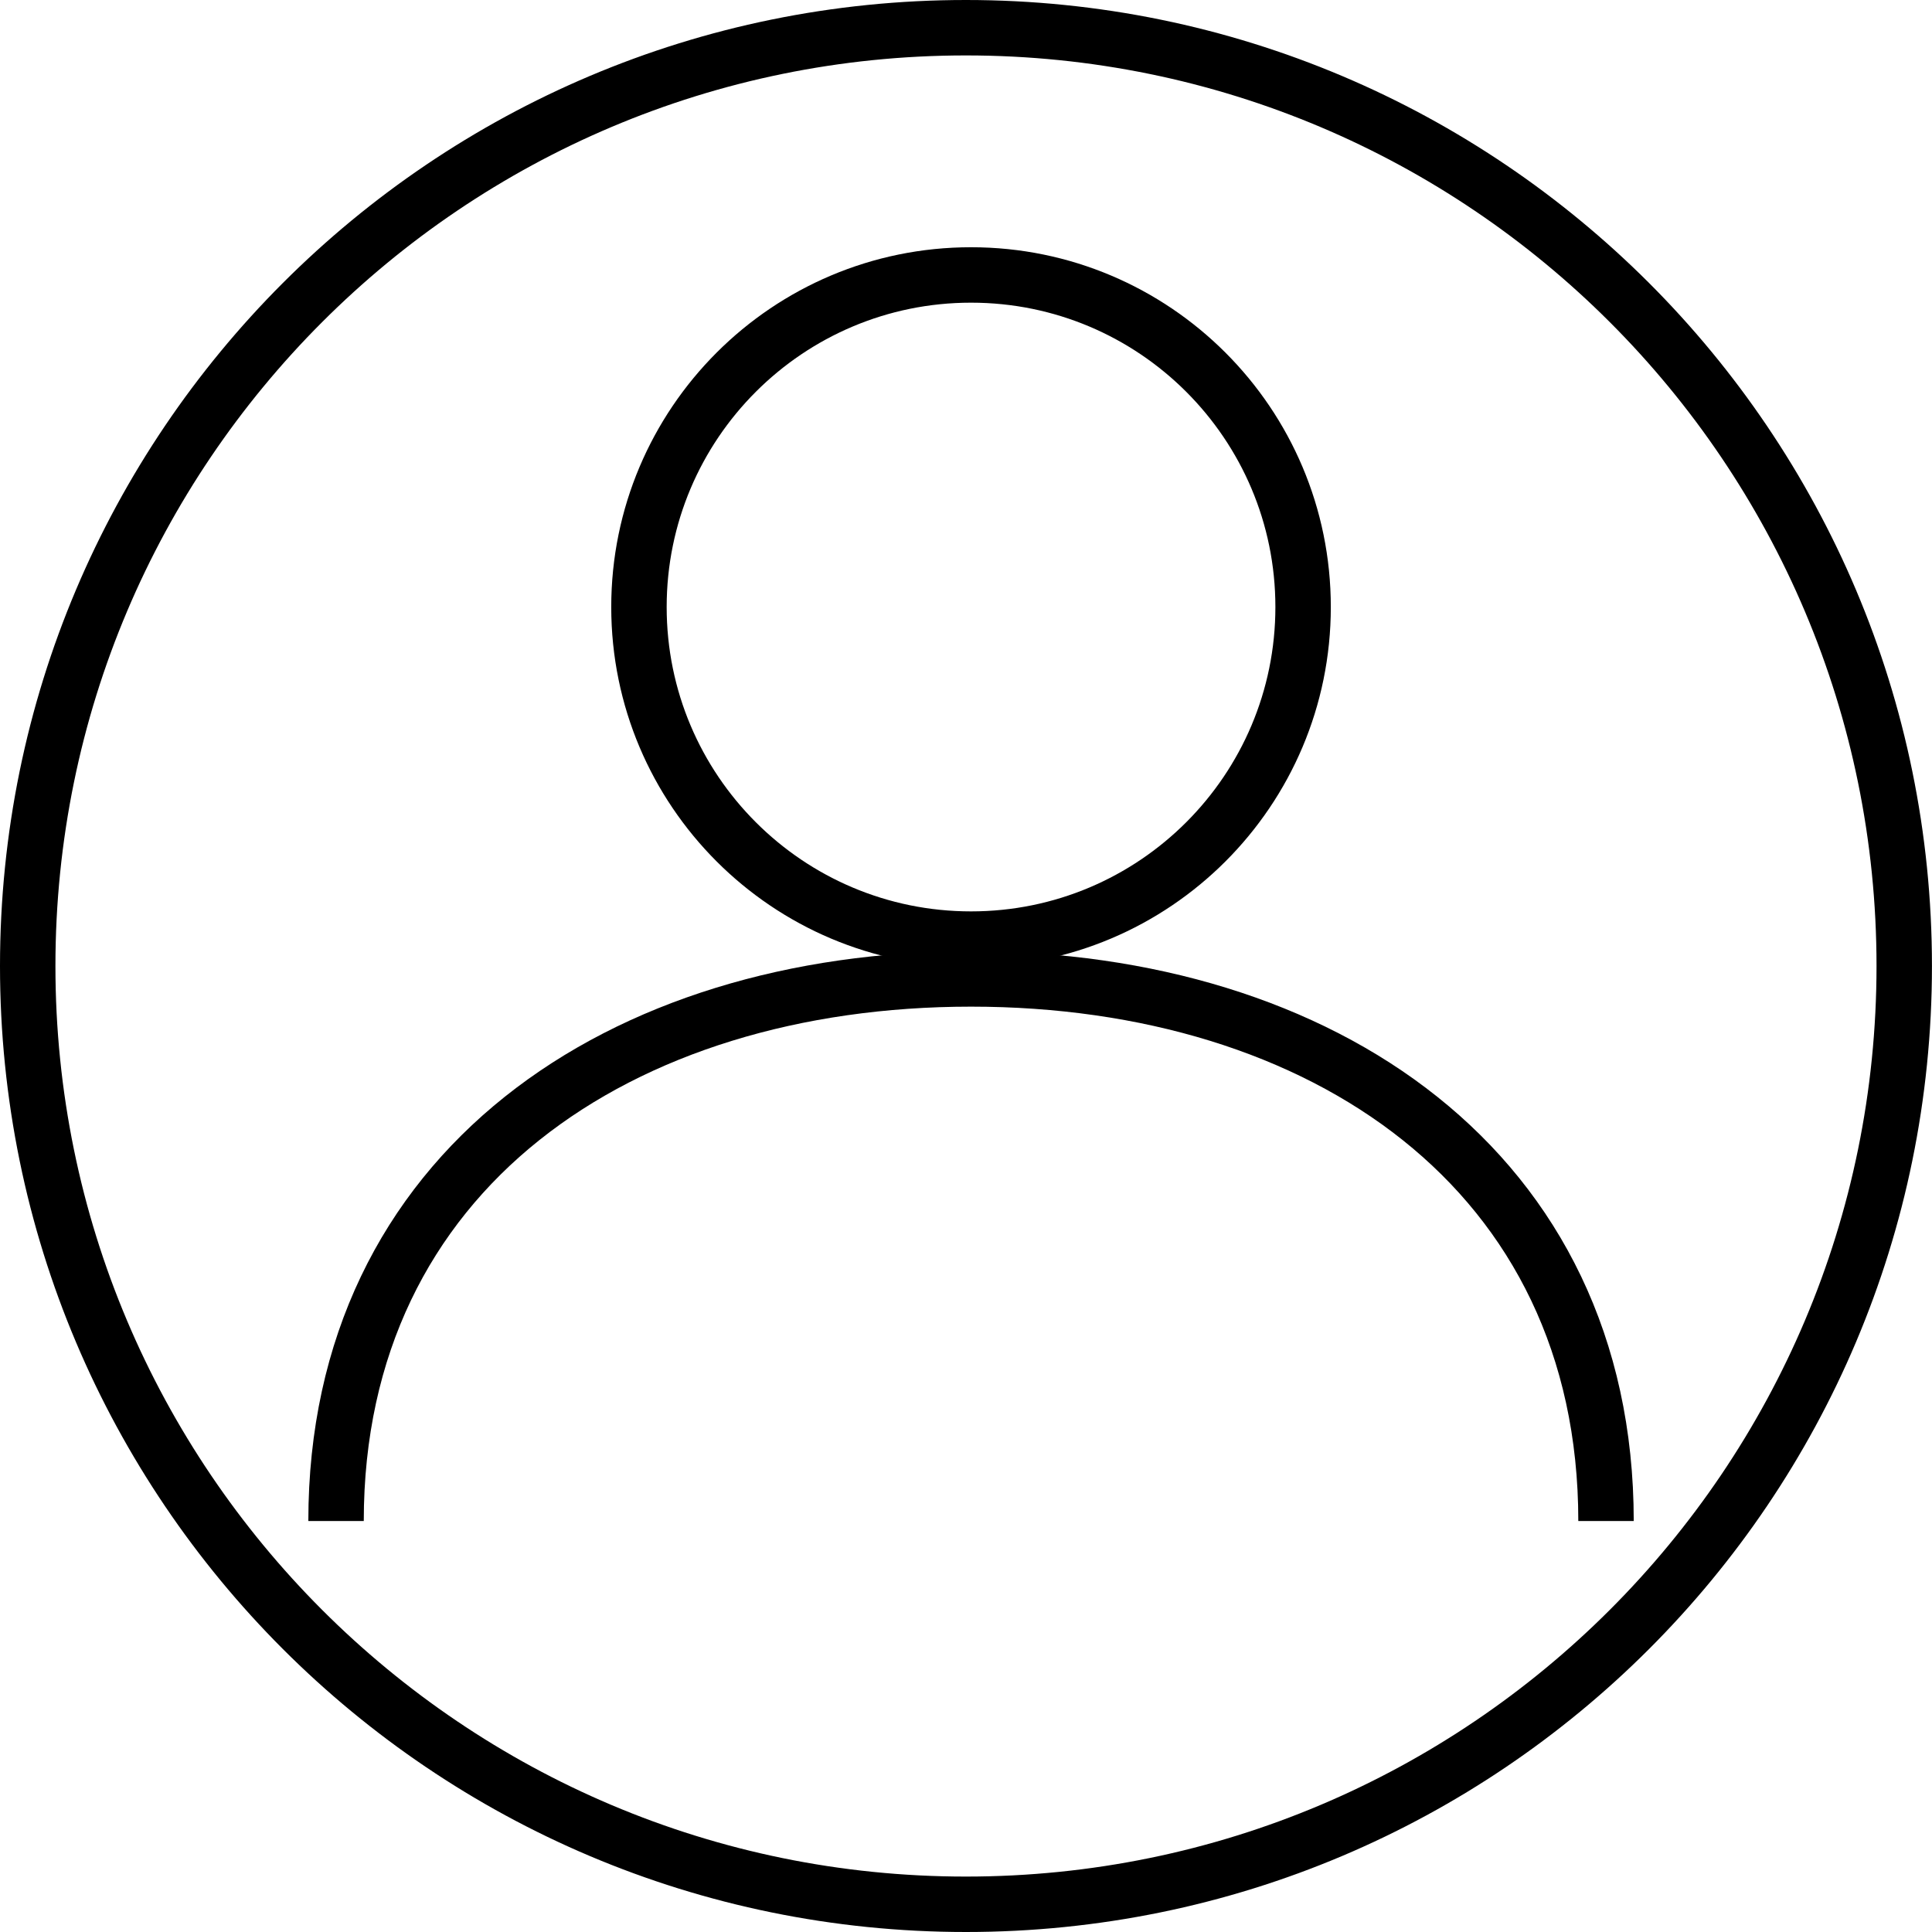
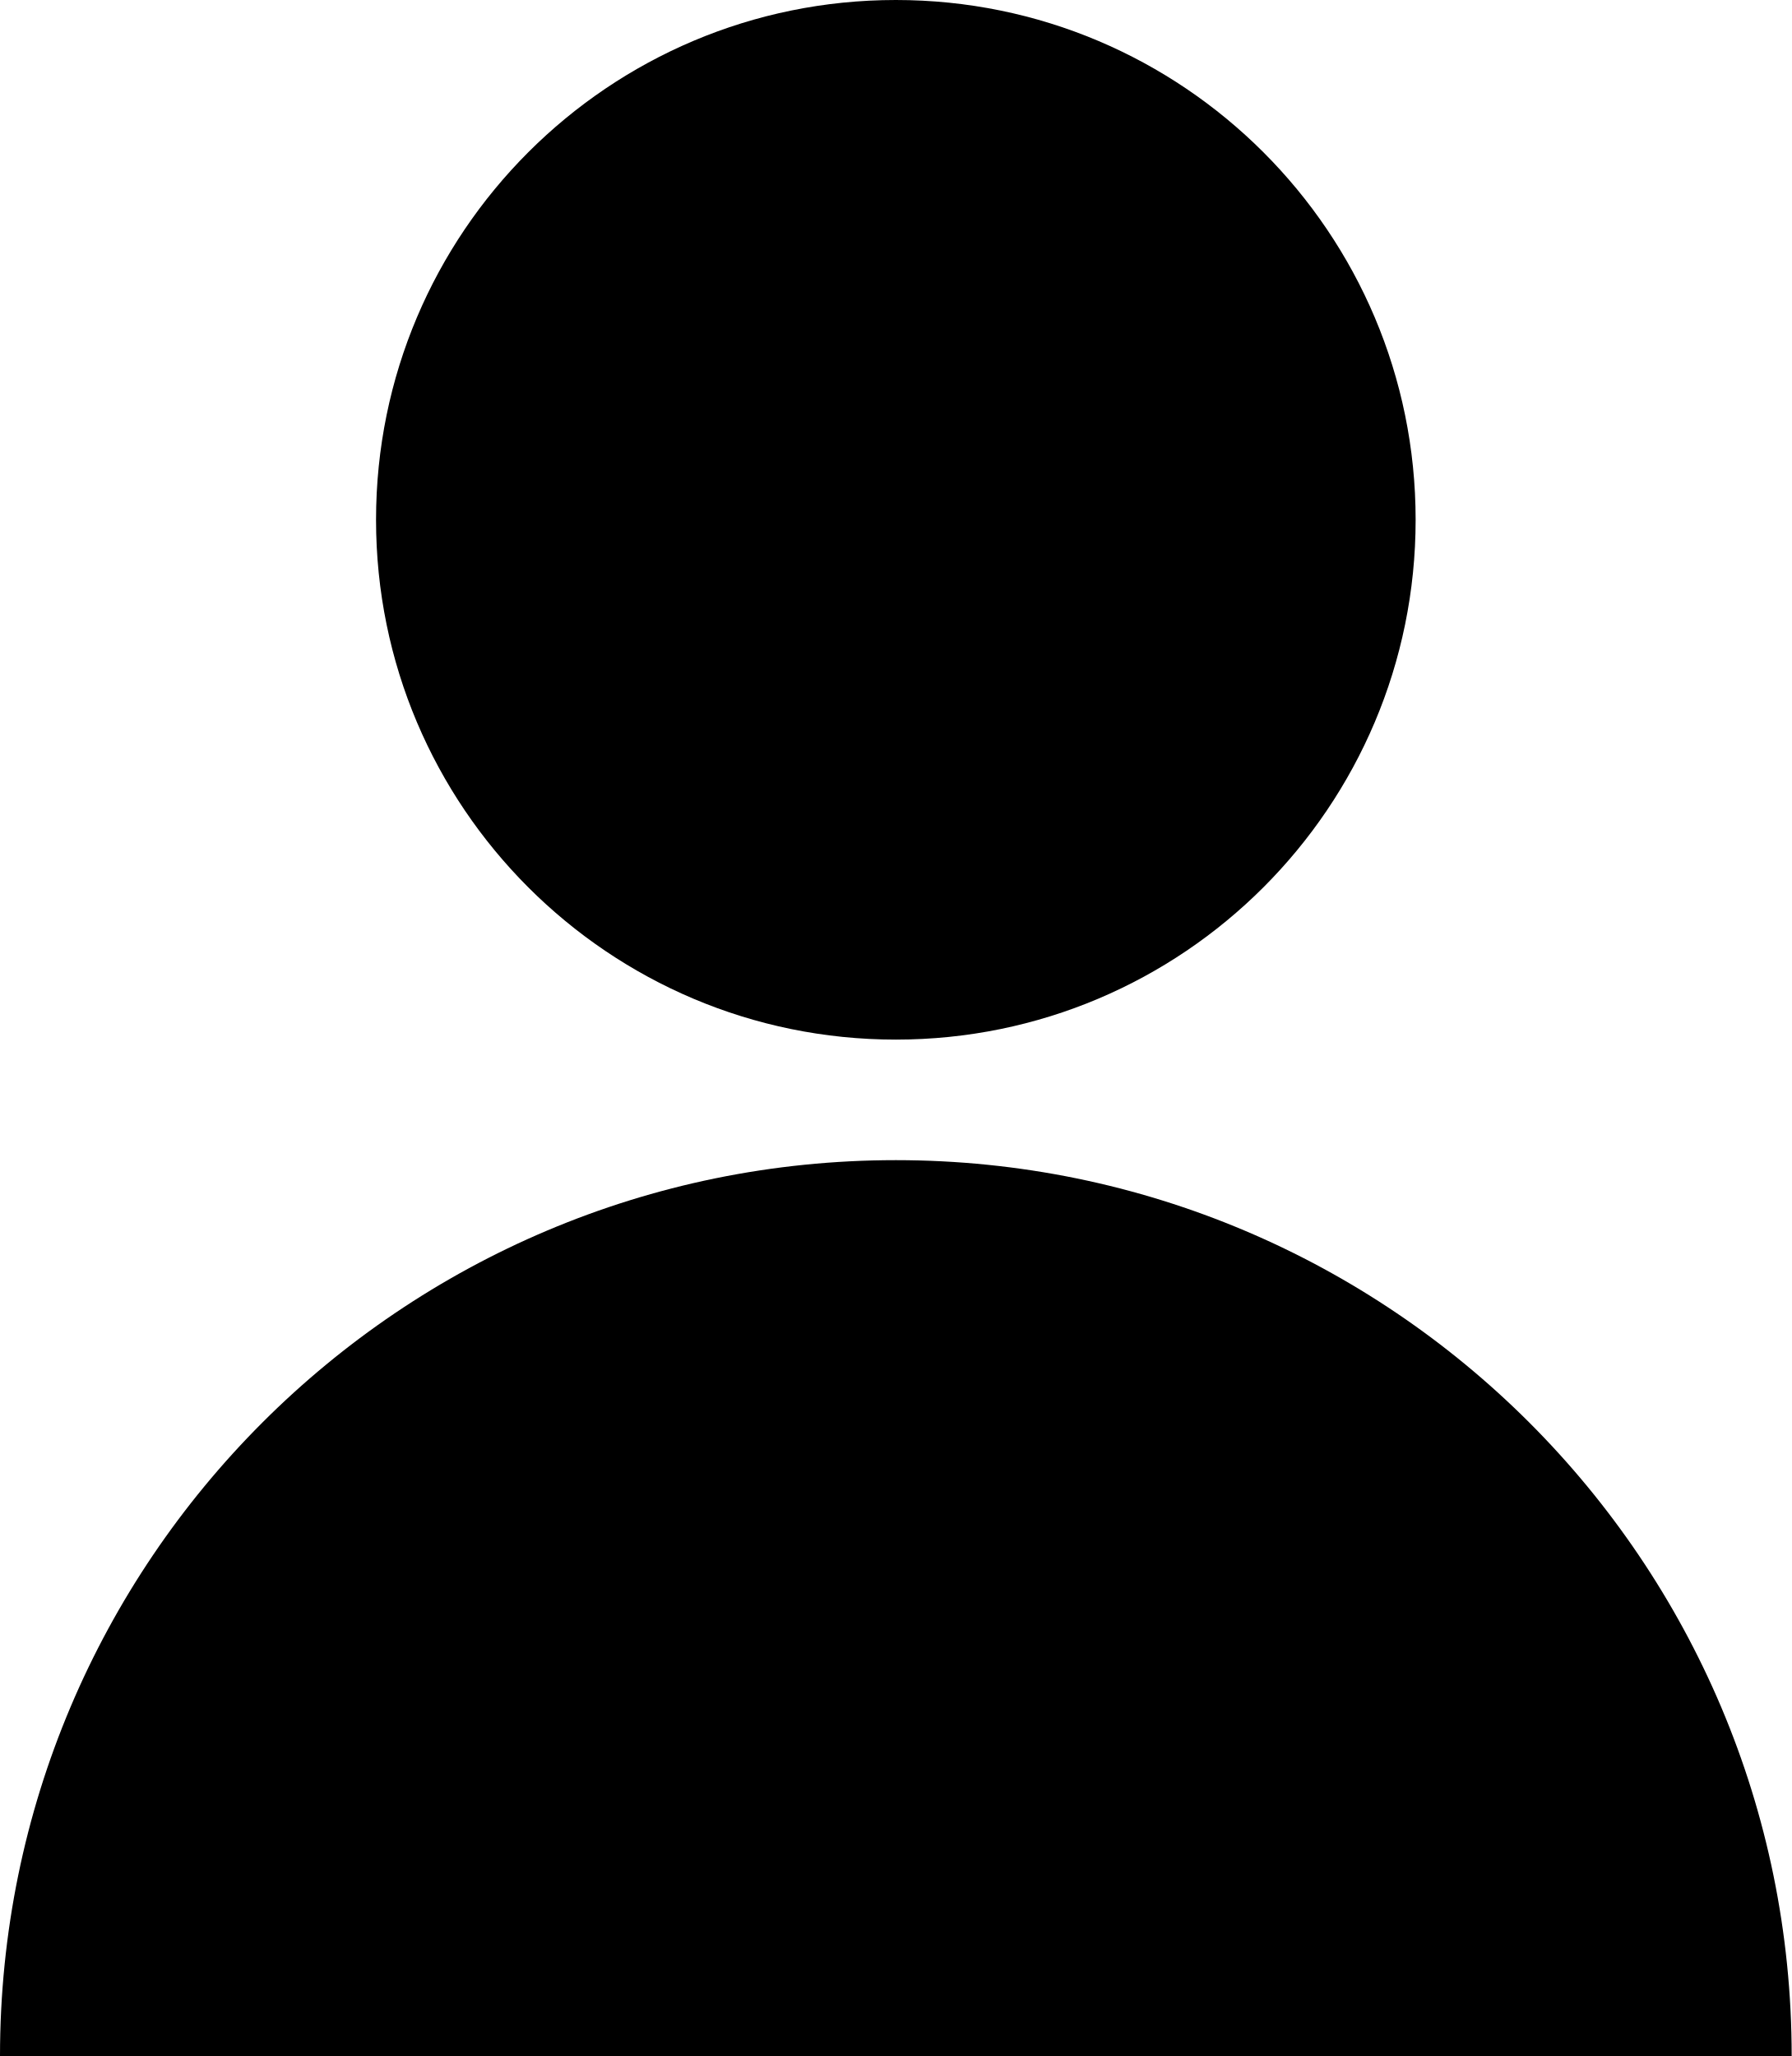
- <svg xmlns="http://www.w3.org/2000/svg" version="1.1" id="レイヤー_1" width="243.978" height="243.984" viewBox="0 0 243.978 243.984" overflow="visible" enable-background="new 0 0 243.978 243.984" xml:space="preserve">
-   <path fill="none" stroke="#000000" stroke-width="7" d="M164.563,76.657c0,23.162-18.775,41.938-41.935,41.938  c-23.161,0-41.937-18.775-41.937-41.938c0-23.158,18.775-41.934,41.937-41.934C145.788,34.724,164.563,53.499,164.563,76.657z" />
-   <path fill="none" stroke="#000000" stroke-width="7" d="M42.439,192.081c0-44.286,35.901-68.456,80.19-68.456  c44.287,0,80.188,24.17,80.188,68.456" />
-   <path fill="none" stroke="#000000" stroke-width="7" d="M240.478,121.992c0,65.442-53.05,118.492-118.495,118.492  C56.548,240.484,3.5,187.435,3.5,121.992S56.548,3.5,121.982,3.5C187.428,3.5,240.478,56.55,240.478,121.992z" />
+ <svg xmlns="http://www.w3.org/2000/svg" version="1.1" width="187.831" height="215.54" viewBox="0 0 187.831 215.54" overflow="visible" enable-background="new 0 0 187.831 215.54" xml:space="preserve">
+   <g id="レイヤー_1">
+ </g>
+   <g id="_x32_">
+     <g>
+       <circle cx="93.915" cy="54.493" r="54.493" />
+       <path d="M0,215.54c0-51.868,42.047-93.916,93.916-93.916c51.868,0,93.915,42.048,93.915,93.916H0z" />
+     </g>
+   </g>
</svg>
